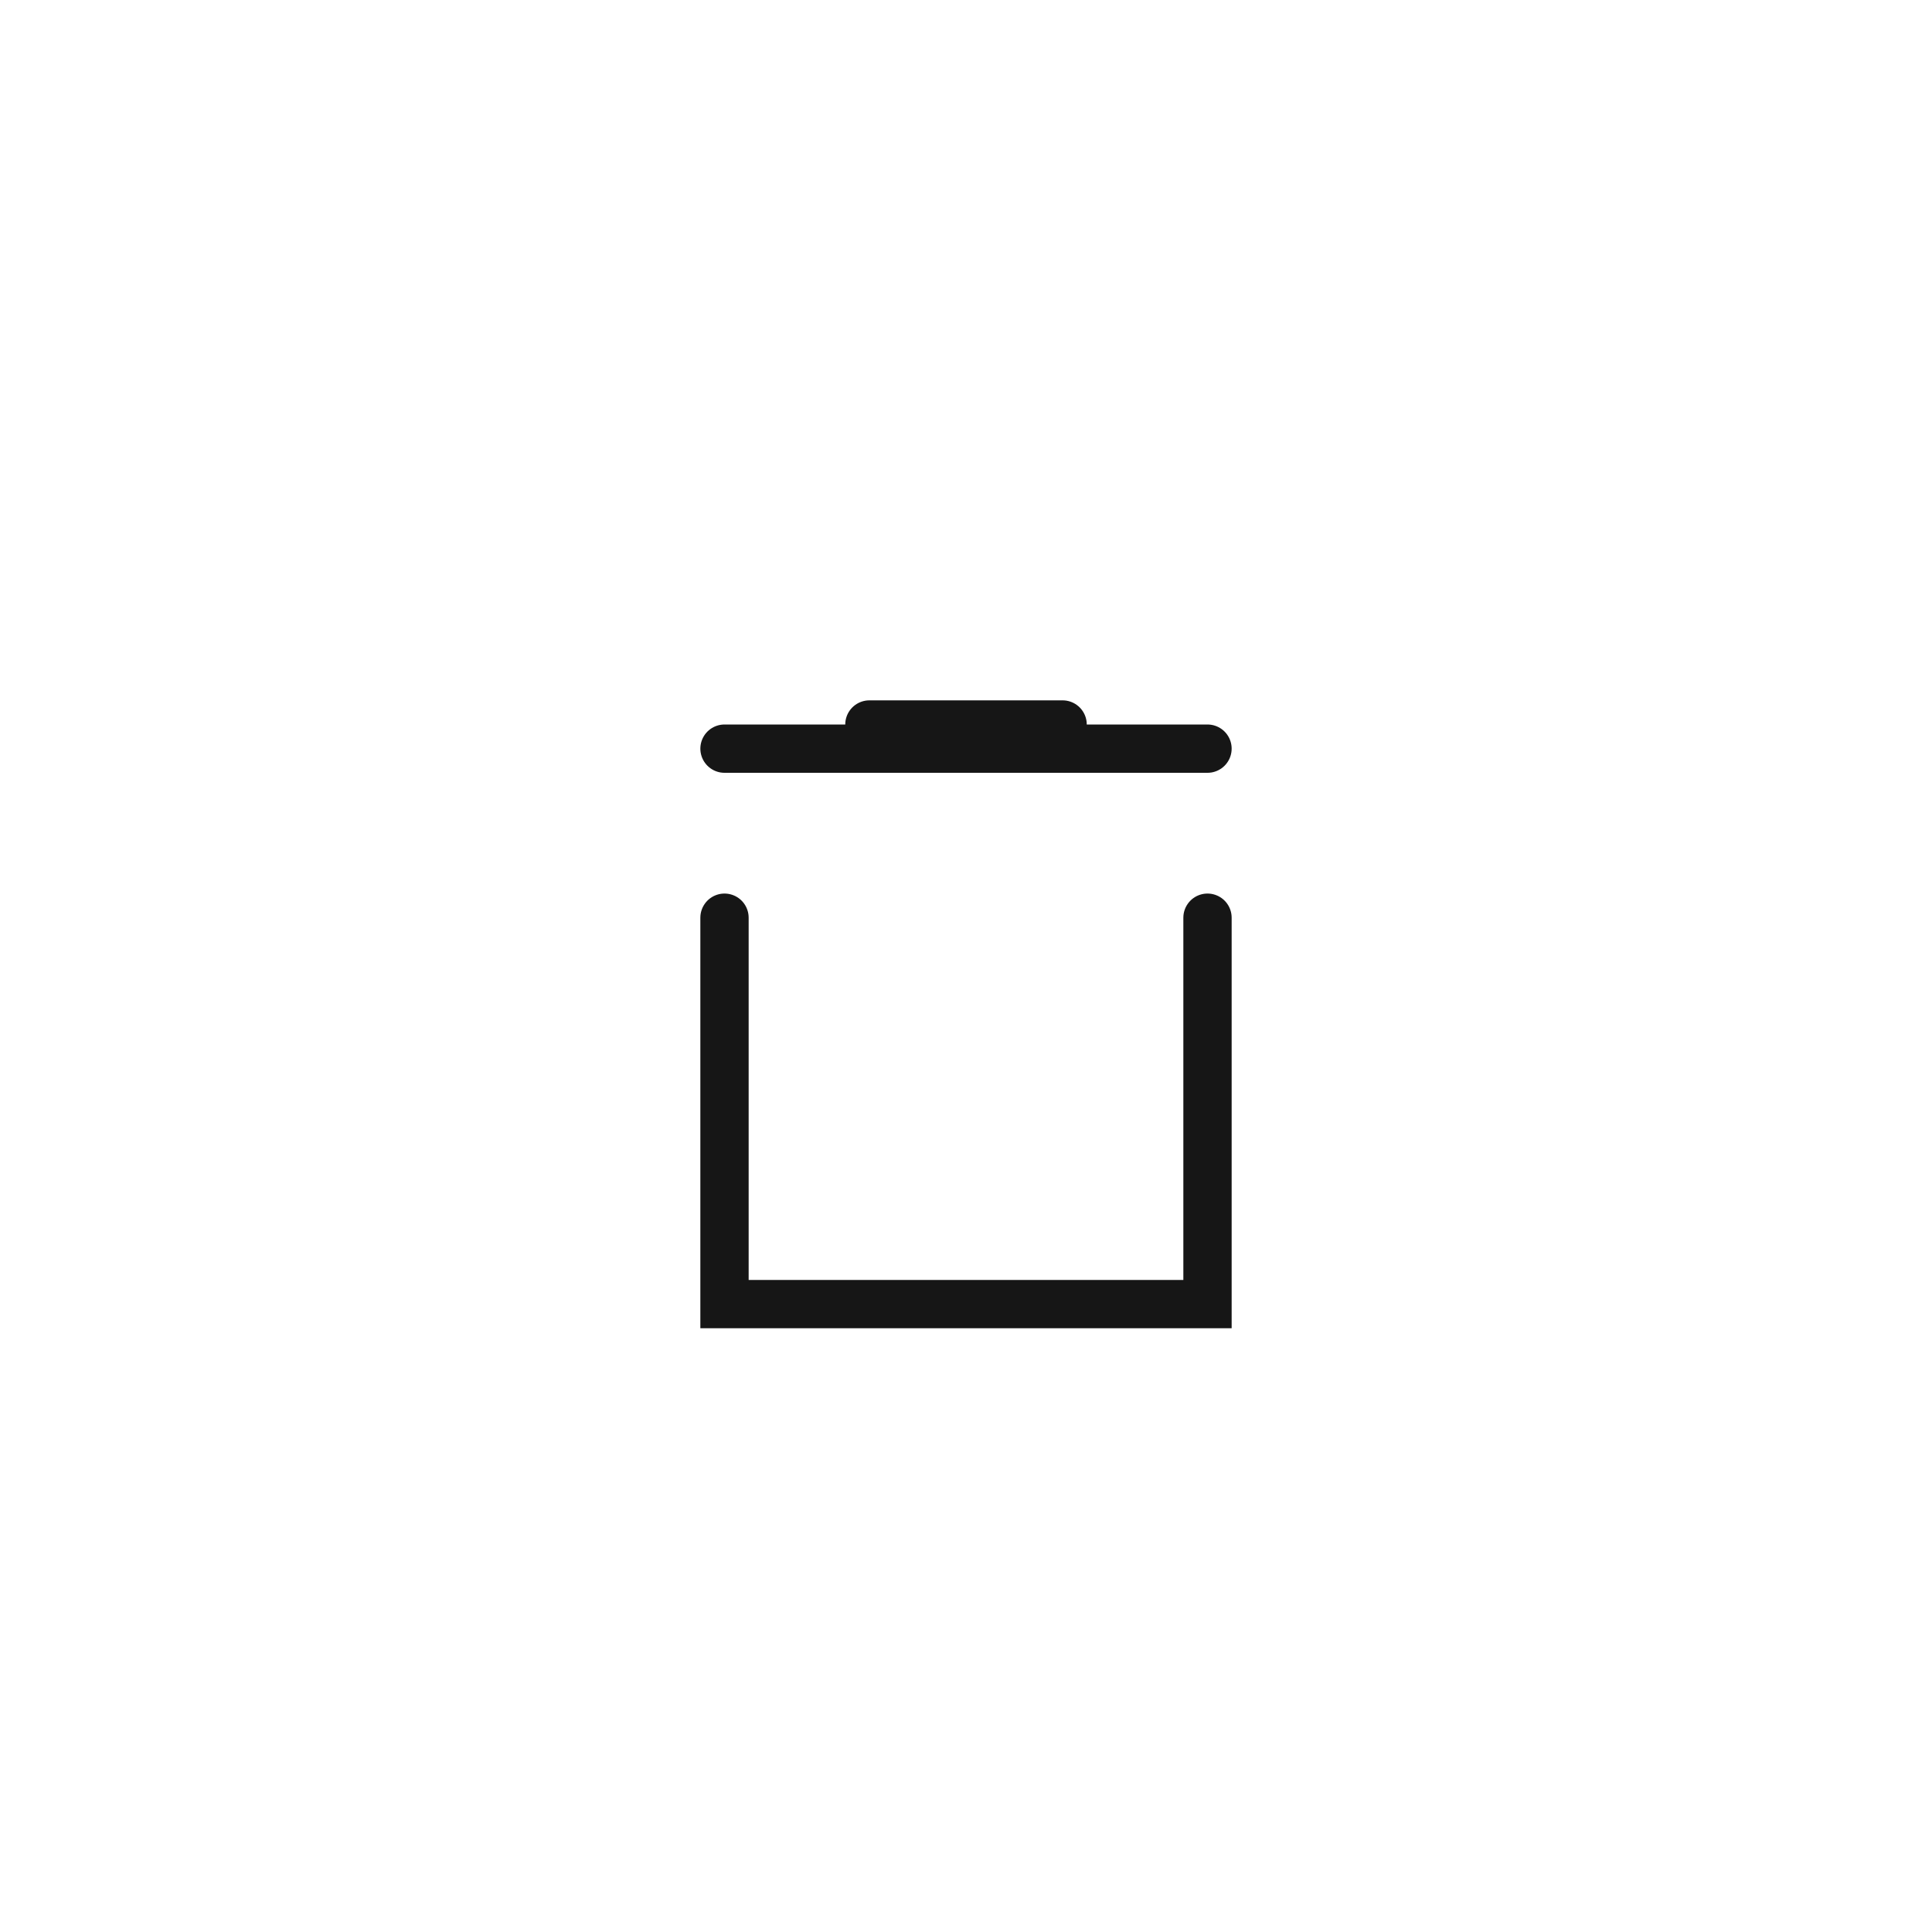
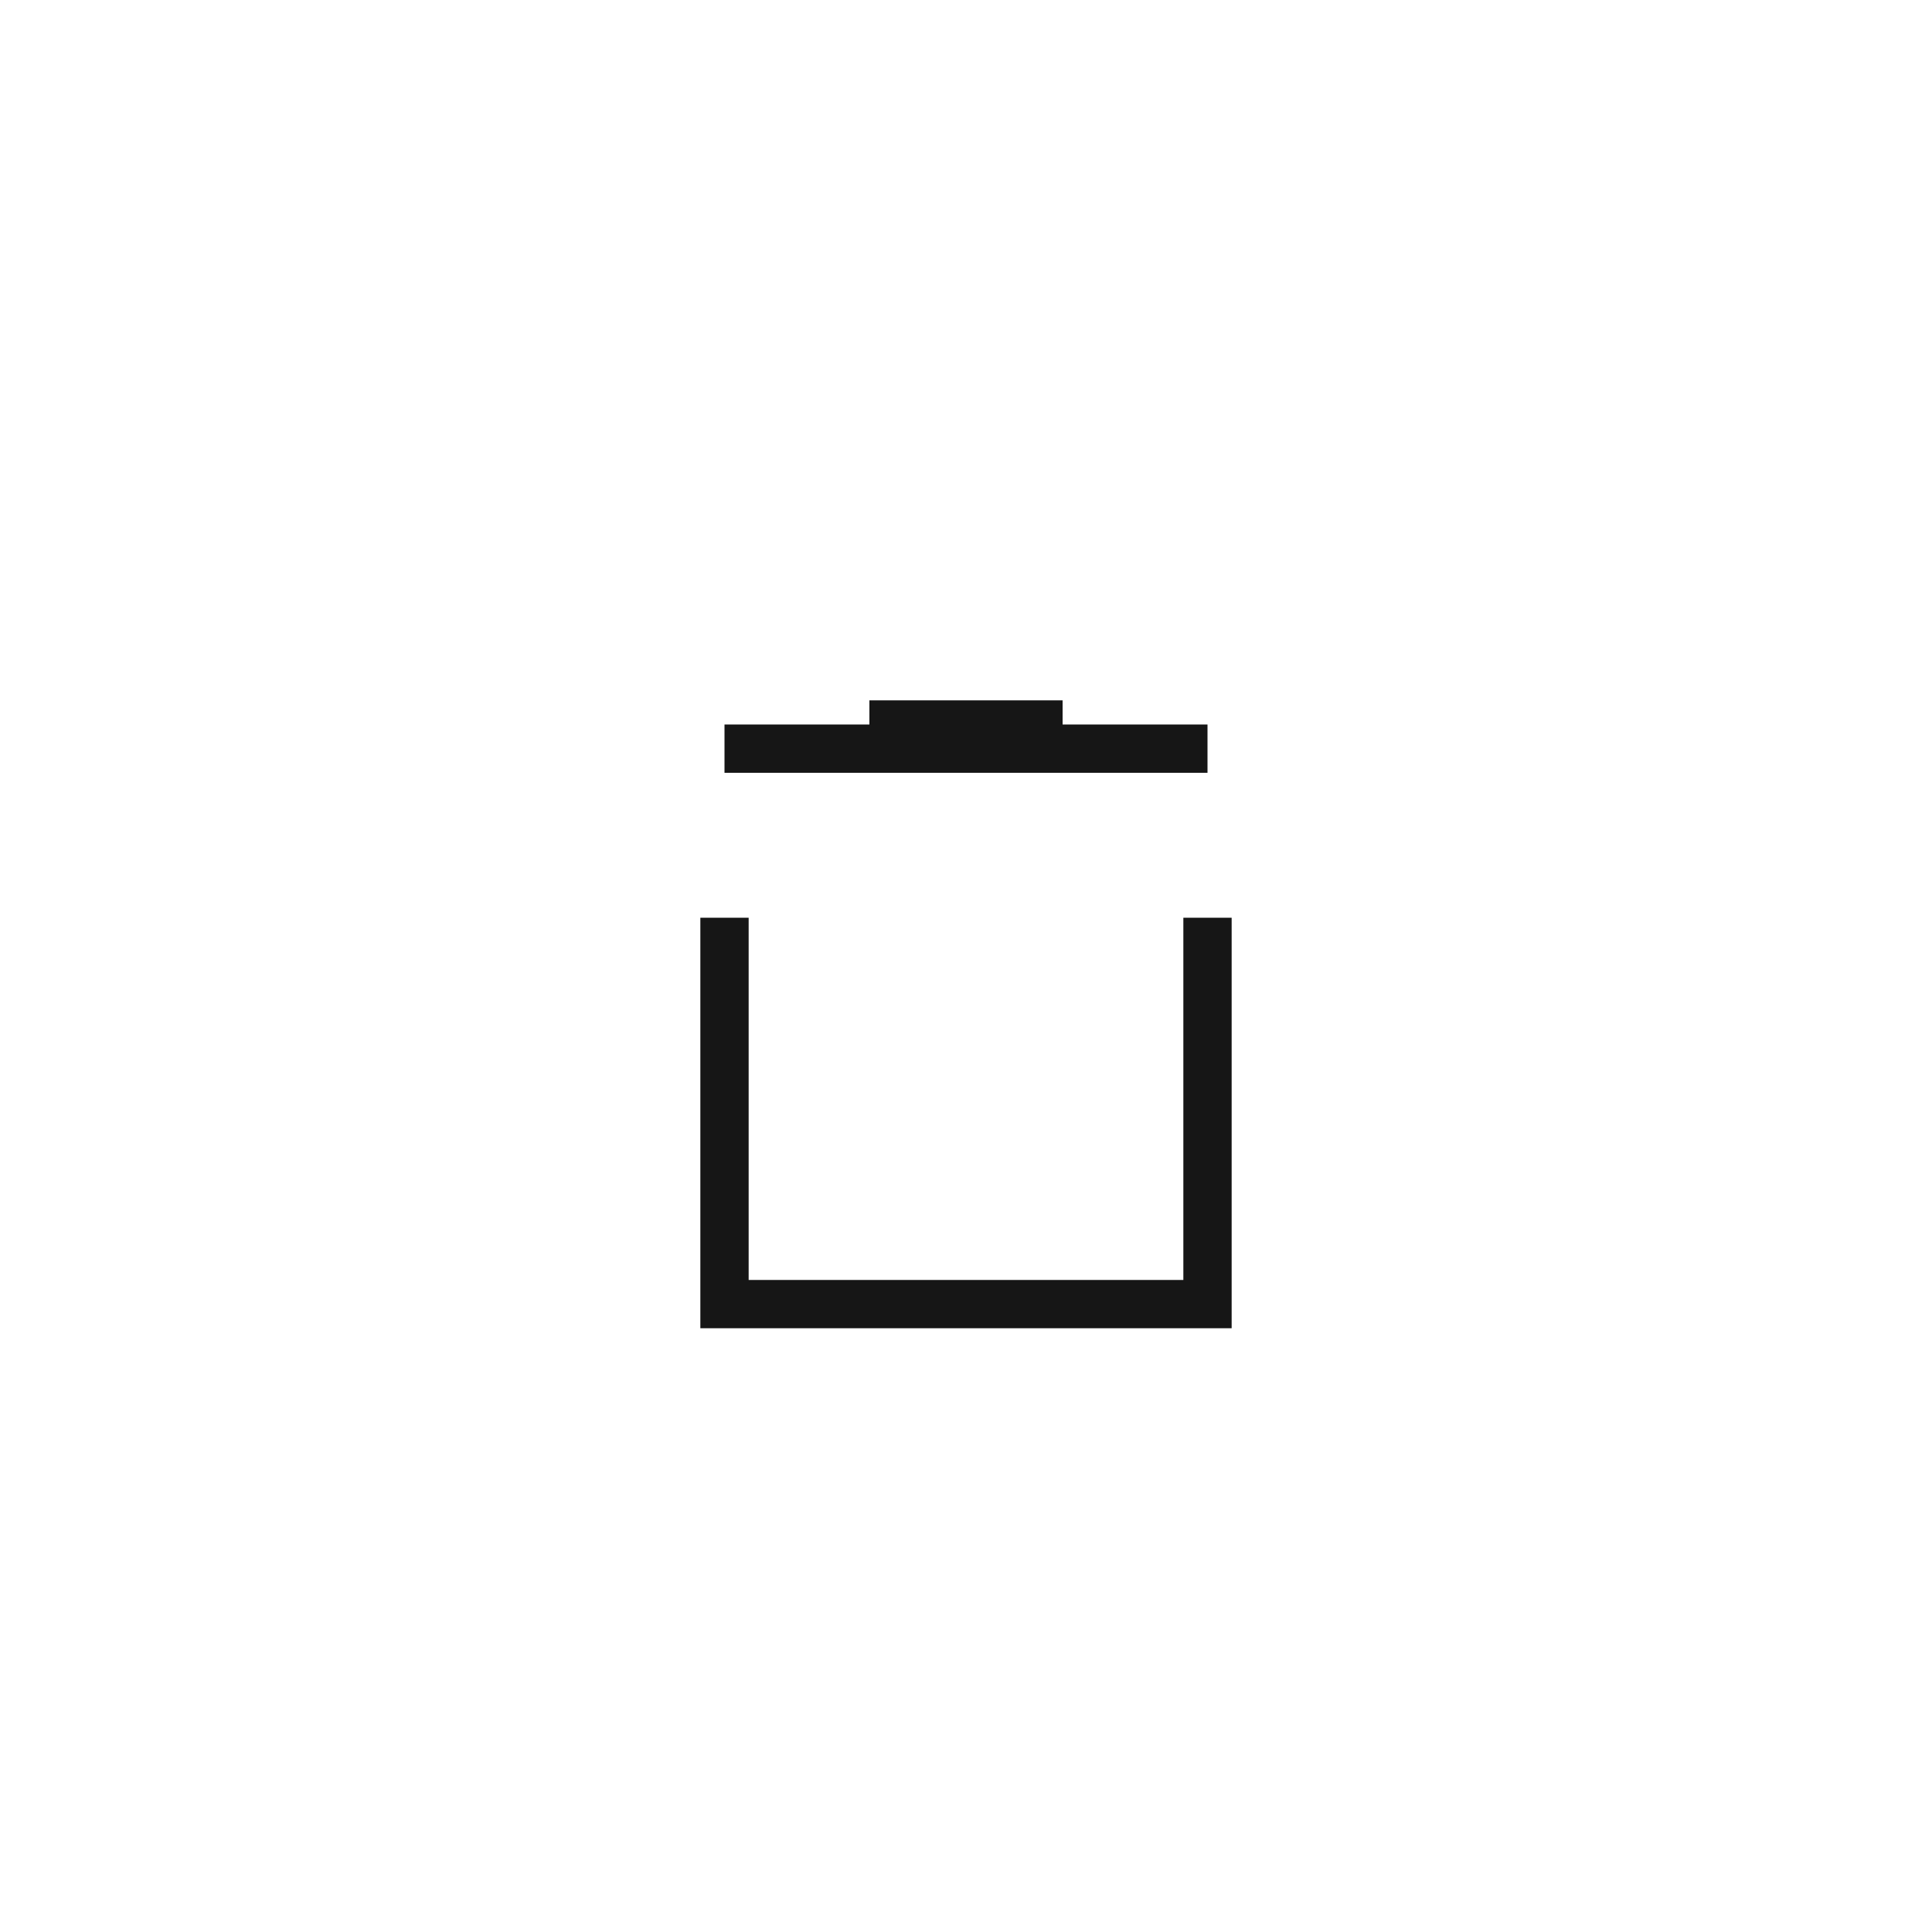
<svg xmlns="http://www.w3.org/2000/svg" width="40" height="40" viewBox="0 0 40 40" fill="none">
  <g id="Icon">
-     <path id="Path 2" d="M25 15.5H15" stroke="#161616" stroke-linecap="round" />
-     <path id="Path 2_2" d="M22 15H18" stroke="#161616" stroke-linecap="round" />
-     <path id="Path 8" d="M15 19V27H25C25 26.273 25 19 25 19" stroke="#161616" stroke-linecap="round" />
+     <path id="Path 2" d="M25 15.5H15" stroke="#161616" strokeLinecap="round" />
+     <path id="Path 2_2" d="M22 15H18" stroke="#161616" strokeLinecap="round" />
+     <path id="Path 8" d="M15 19V27H25C25 26.273 25 19 25 19" stroke="#161616" strokeLinecap="round" />
  </g>
</svg>
